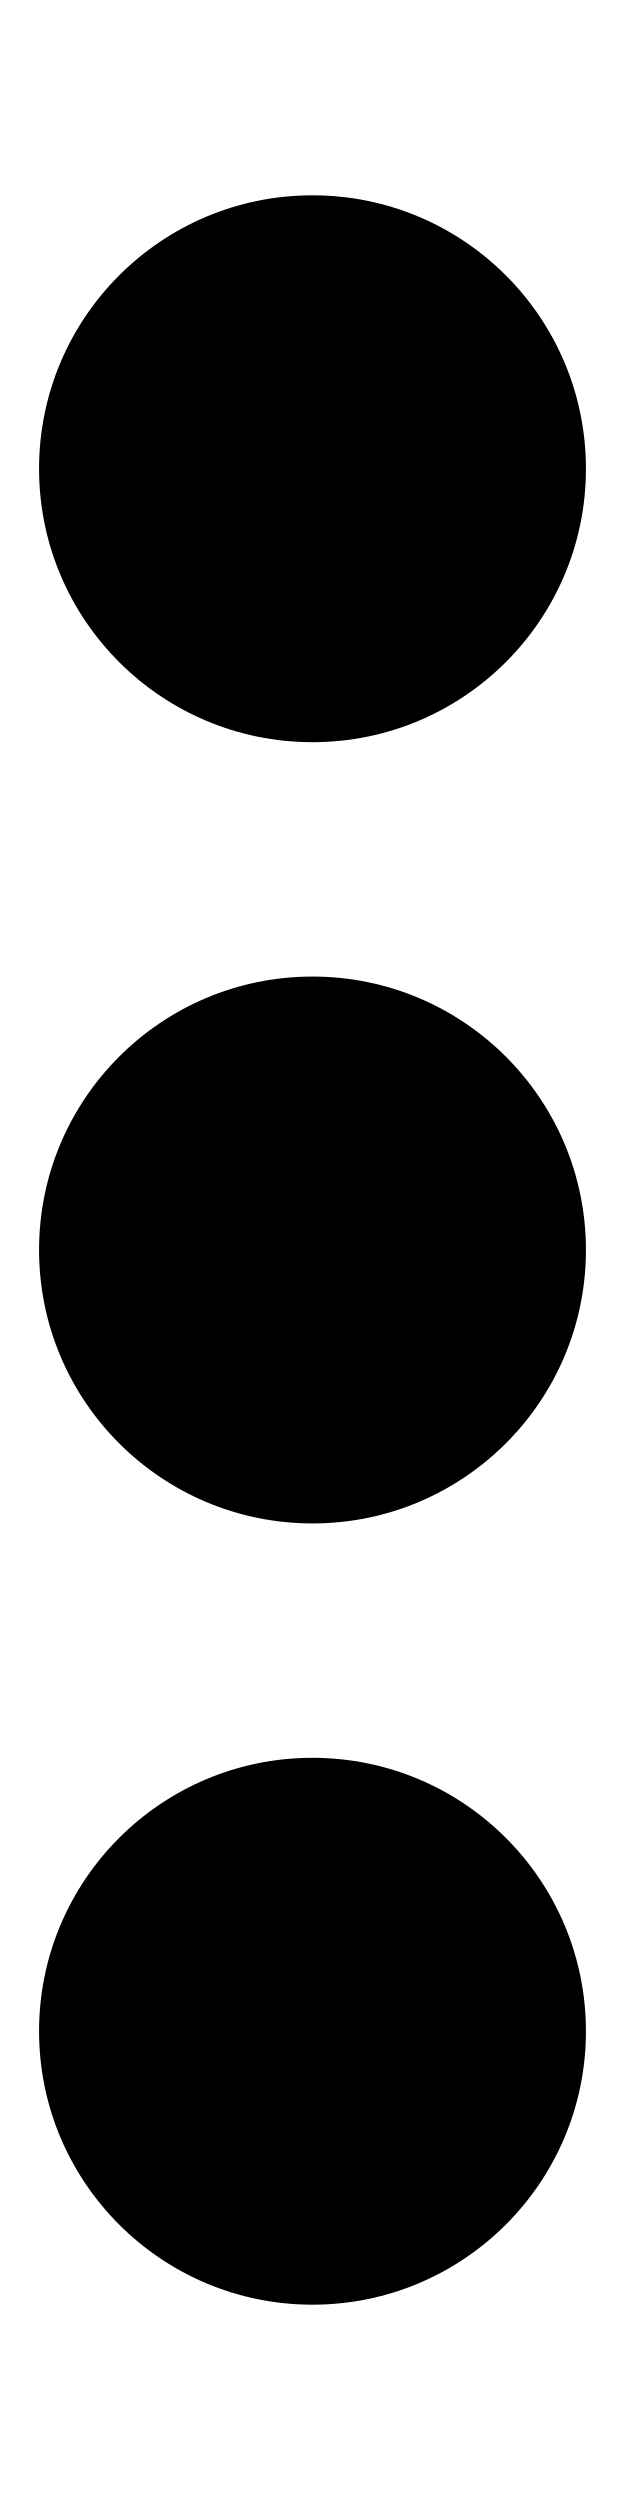
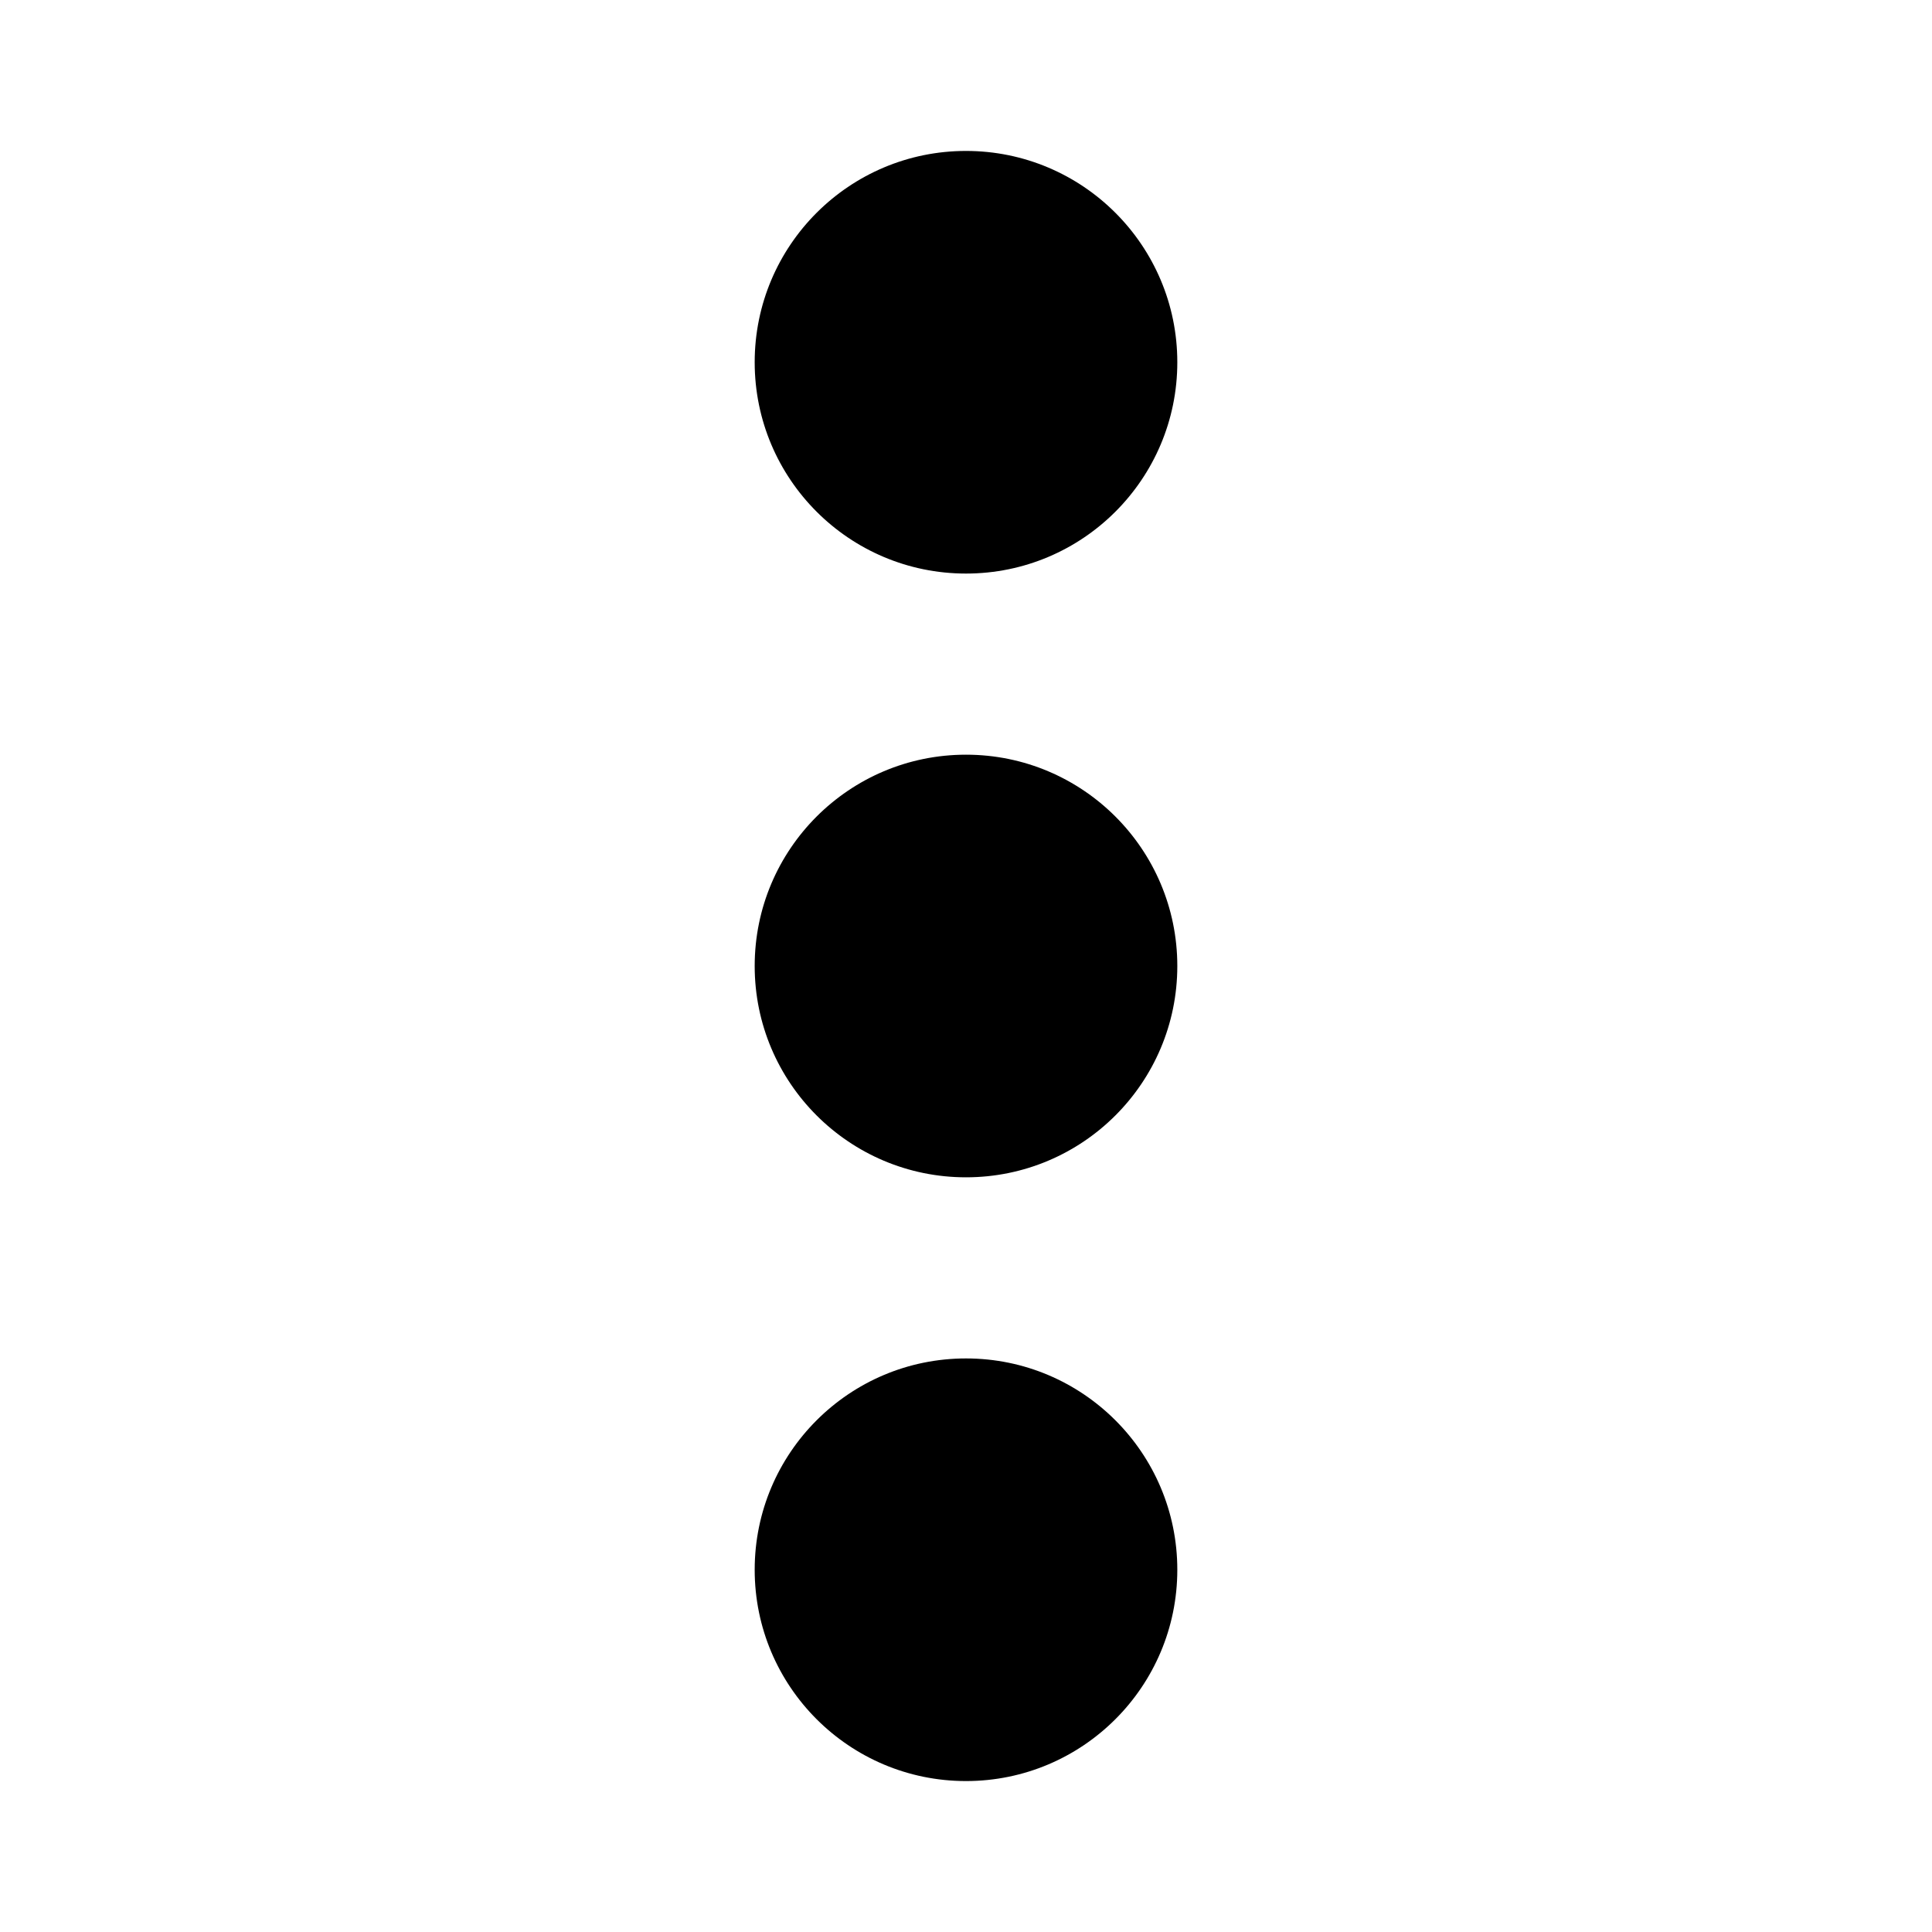
- <svg xmlns="http://www.w3.org/2000/svg" height="1em" viewBox="0 0 128 512">
+ <svg xmlns="http://www.w3.org/2000/svg" height="1em" width="1em" viewBox="0 0 128 512">
  <path d="M64 360a56 56 0 1 0 0 112 56 56 0 1 0 0-112zm0-160a56 56 0 1 0 0 112 56 56 0 1 0 0-112zM120 96A56 56 0 1 0 8 96a56 56 0 1 0 112 0z" />
</svg>
